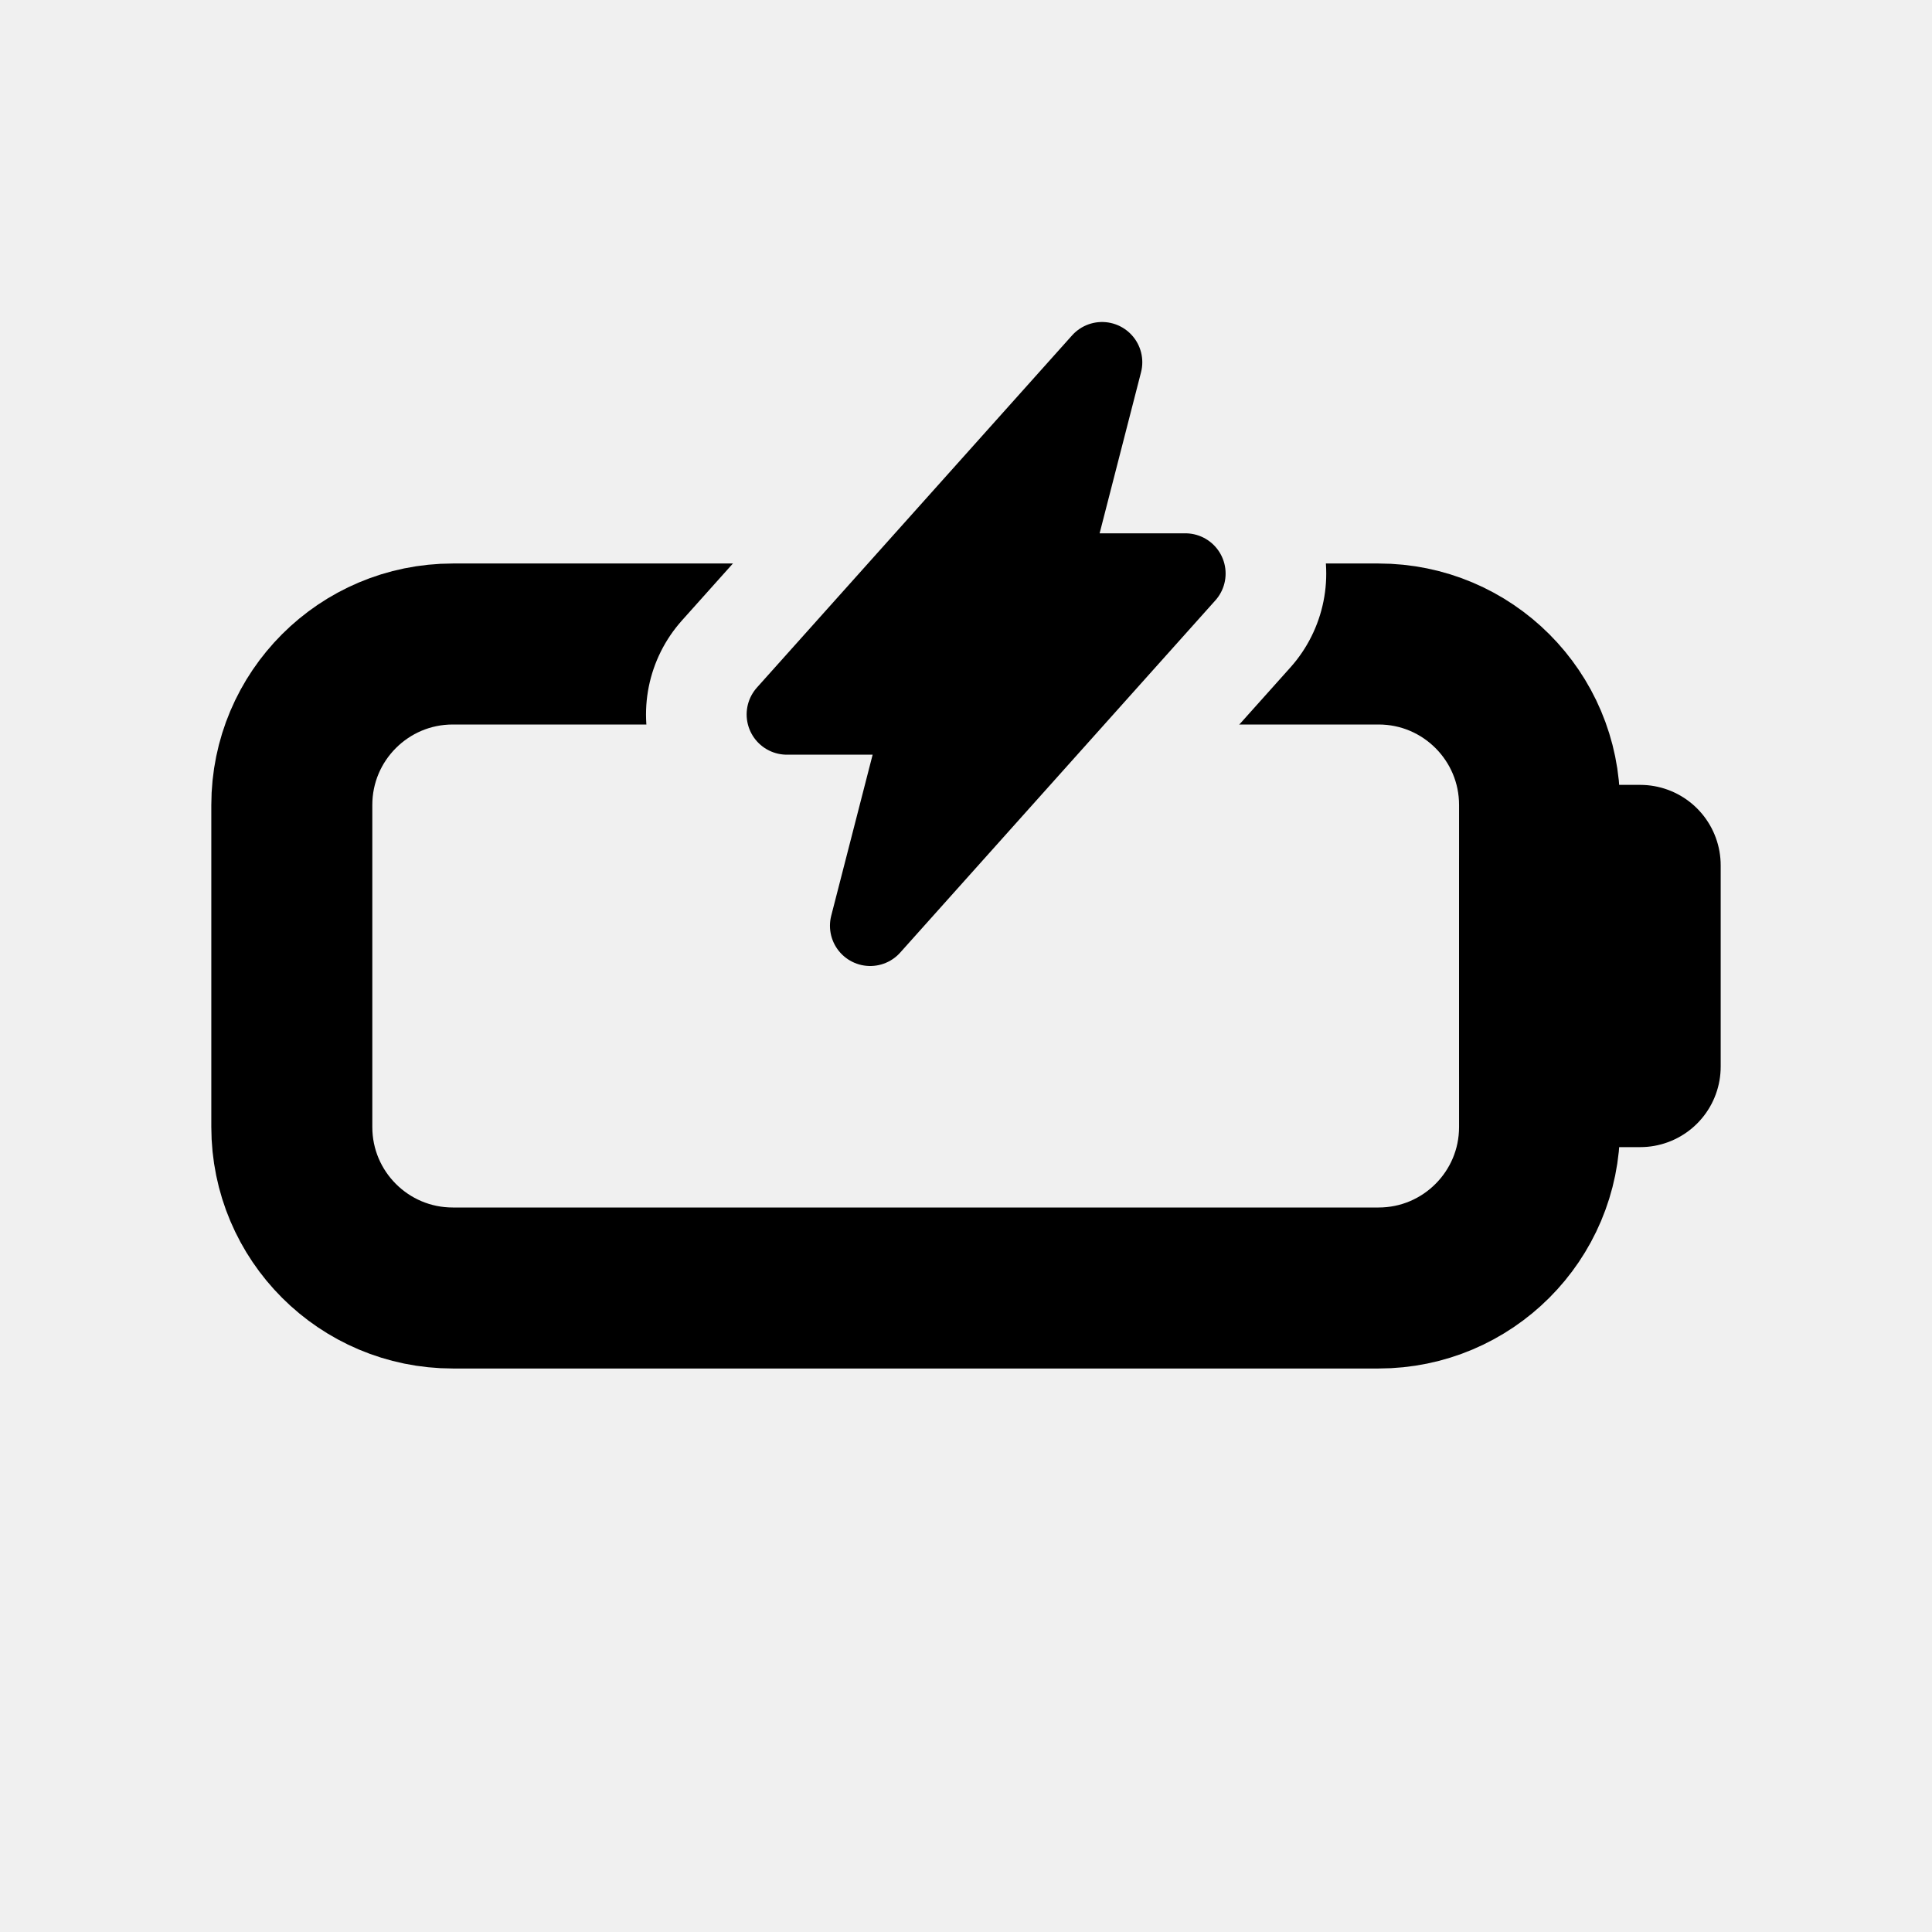
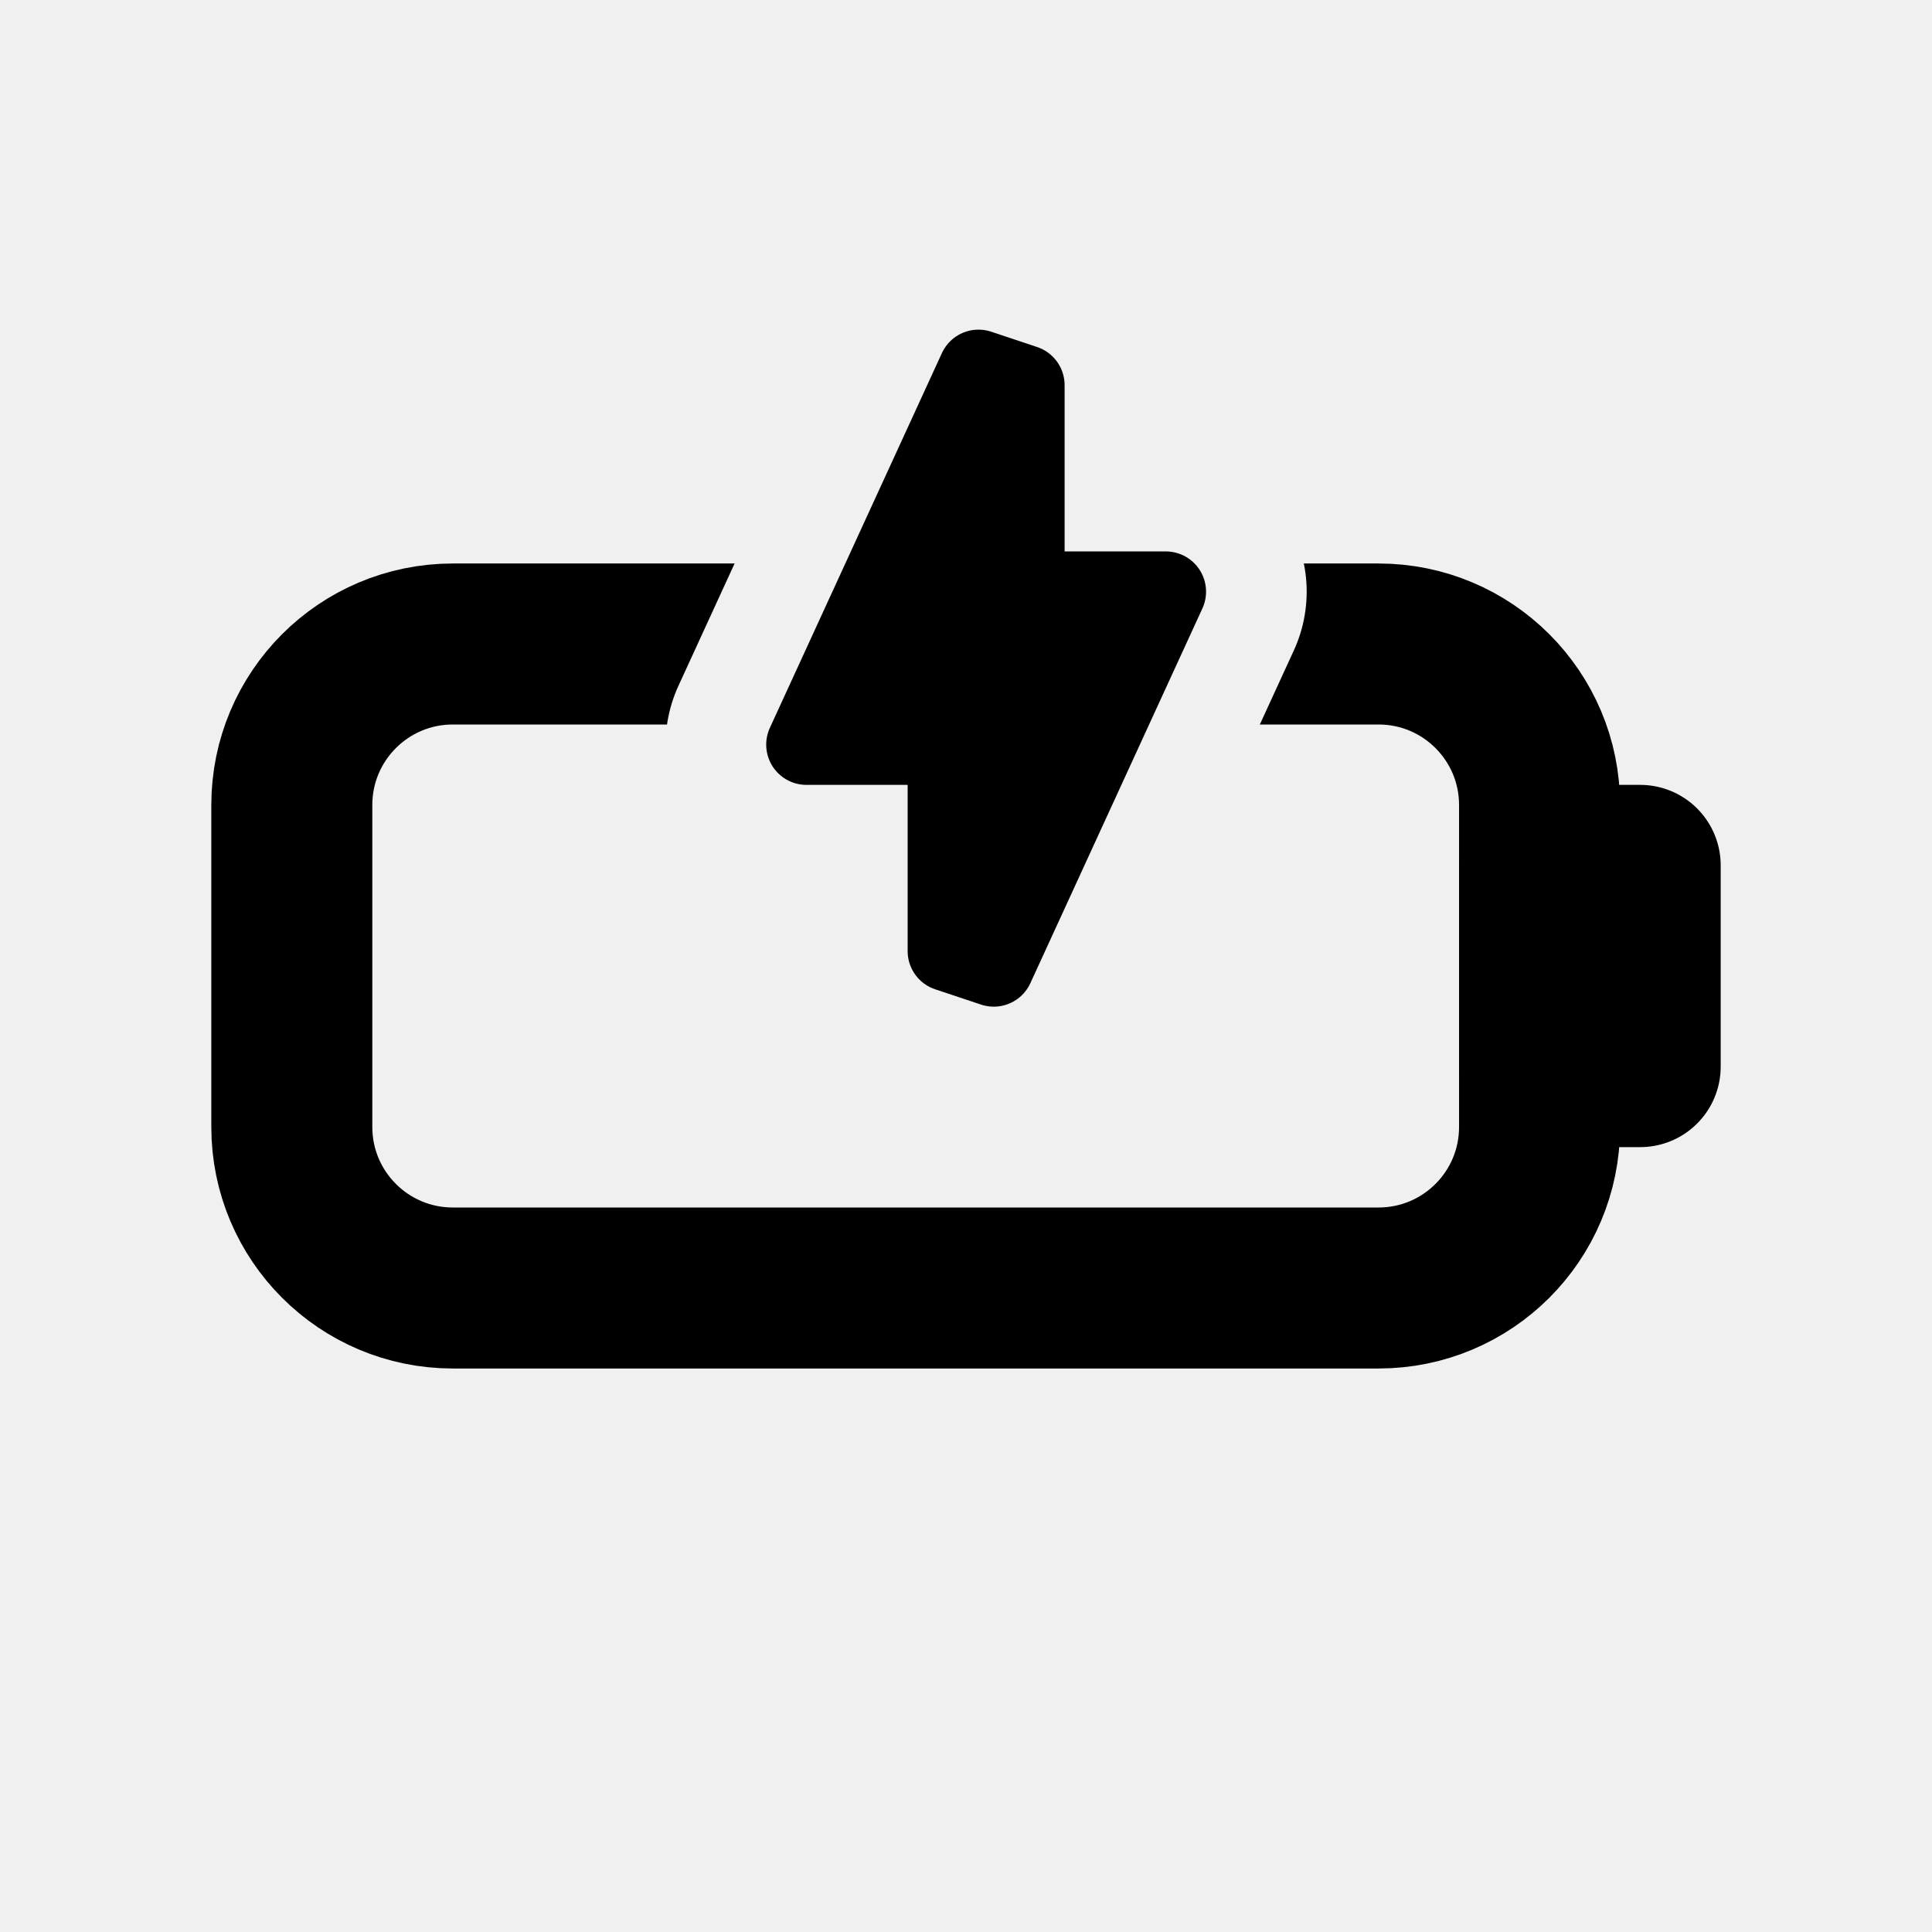
<svg xmlns="http://www.w3.org/2000/svg" width="24" height="24" viewBox="0 0 24 24" fill="none" stroke="currentColor" stroke-width="2" stroke-linecap="round" stroke-linejoin="round">
  <defs>
    <mask id="corte" maskUnits="userSpaceOnUse" x="0" y="0" width="24" height="24">
      <rect width="24" height="24" fill="white" stroke="none" />
-       <path d="M13.69 4.5 13.015 7.125 14.725 7.125 10.81 11.5 11.485 8.875 9.775 8.875z" fill="black" stroke="black" stroke-width="3.5" />
+       <path d="M12.155 4.595 12.725 4.785 12.725 7.35 14.482 7.35 12.345 12.005 11.775 11.815 11.775 9.25 10.018 9.25z" fill="black" stroke="black" stroke-width="3.5" />
    </mask>
  </defs>
  <rect x="3.625" y="8" width="15.5" height="8" rx="2" mask="url(#corte)" />
  <path d="M19.125 10.75h1.25v2.5h-1.25z" fill="currentColor" />
-   <path d="M13.69 4.5 13.015 7.125 14.725 7.125 10.81 11.5 11.485 8.875 9.775 8.875z" fill="currentColor" stroke-width="1" />
+   <path d="M12.155 4.595 12.725 4.785 12.725 7.35 14.482 7.35 12.345 12.005 11.775 11.815 11.775 9.25 10.018 9.25z" fill="currentColor" stroke-width="1" />
</svg>
